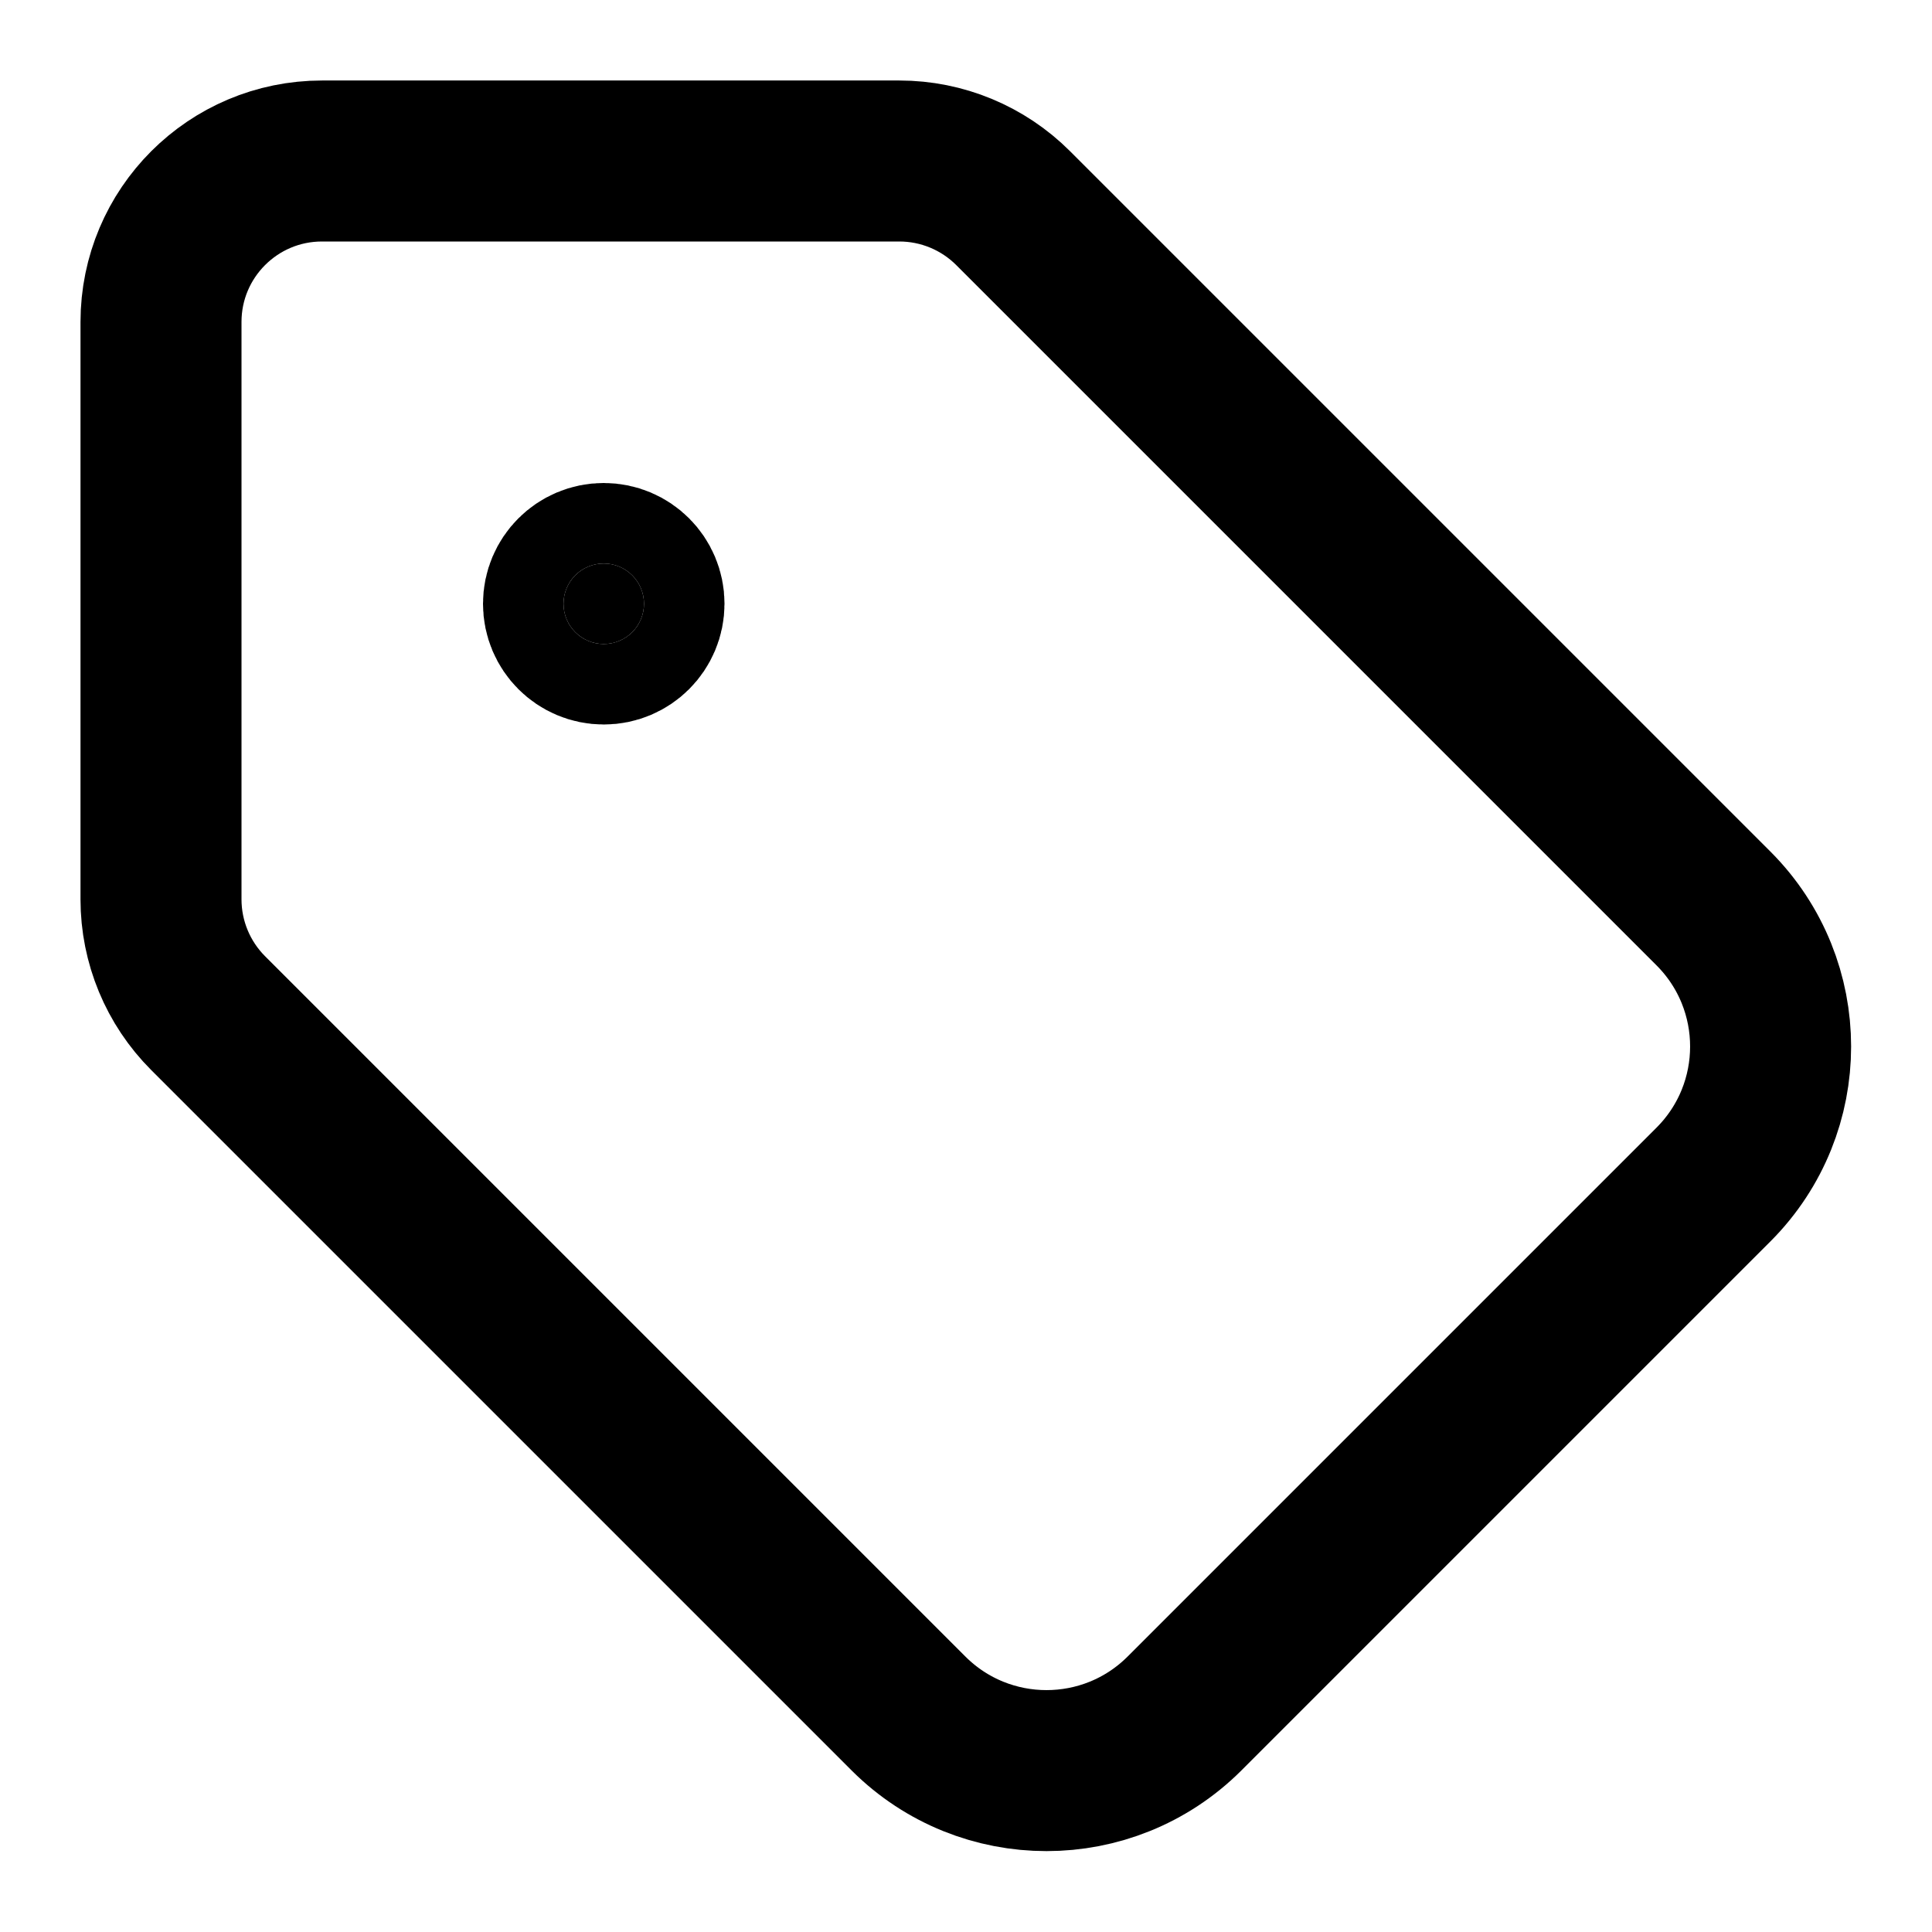
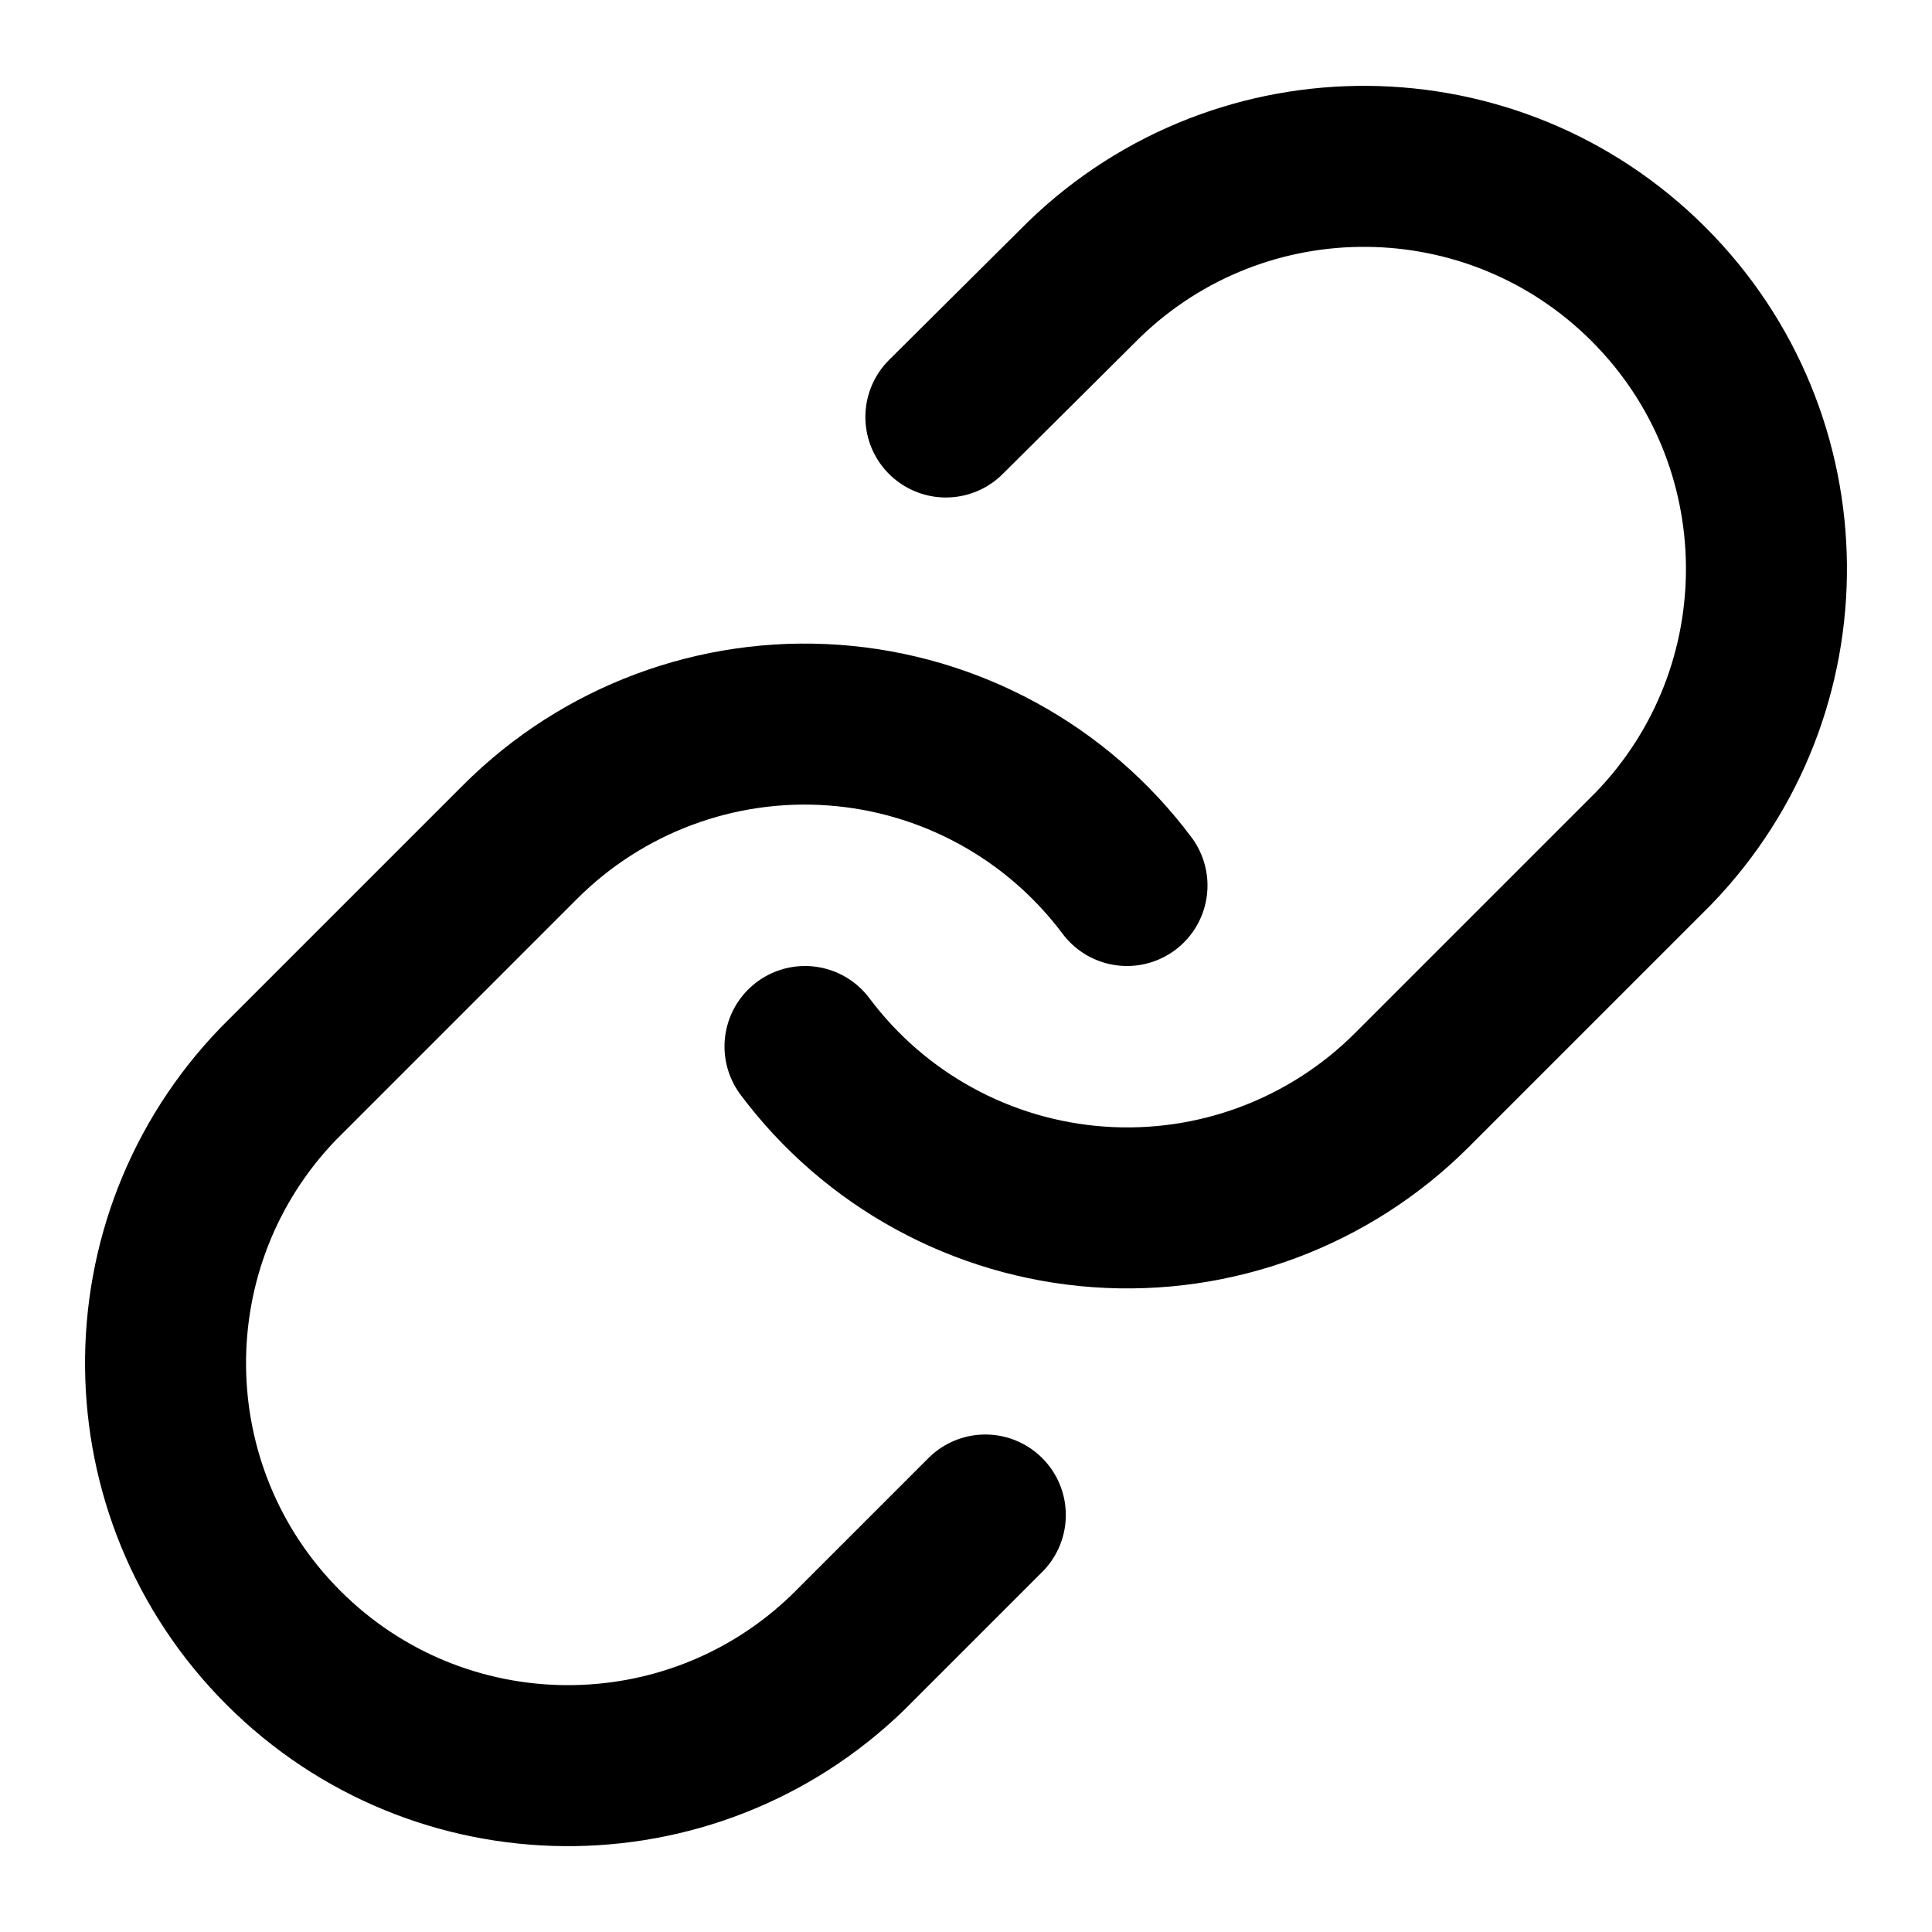
- <svg xmlns="http://www.w3.org/2000/svg" class="lucide lucide-tag" width="24" height="24" viewBox="0 0 24 24" fill="none" stroke="currentColor" stroke-width="2" stroke-linecap="round" stroke-linejoin="round">
-   <path d="M12.586 2.586A2 2 0 0 0 11.172 2H4a2 2 0 0 0-2 2v7.172a2 2 0 0 0 .586 1.414l8.704 8.704a2.426 2.426 0 0 0 3.42 0l6.58-6.58a2.426 2.426 0 0 0 0-3.42z" />
-   <circle cx="7.5" cy="7.5" r=".5" fill="currentColor" />
+ <svg xmlns="http://www.w3.org/2000/svg" class="lucide lucide-link" width="24" height="24" viewBox="0 0 24 24" fill="none" stroke="currentColor" stroke-width="2" stroke-linecap="round" stroke-linejoin="round">
+   <path d="M10 13a5 5 0 0 0 7.54.54l3-3a5 5 0 0 0-7.07-7.07l-1.72 1.71" />
+   <path d="M14 11a5 5 0 0 0-7.54-.54l-3 3a5 5 0 0 0 7.07 7.07l1.71-1.71" />
</svg>
